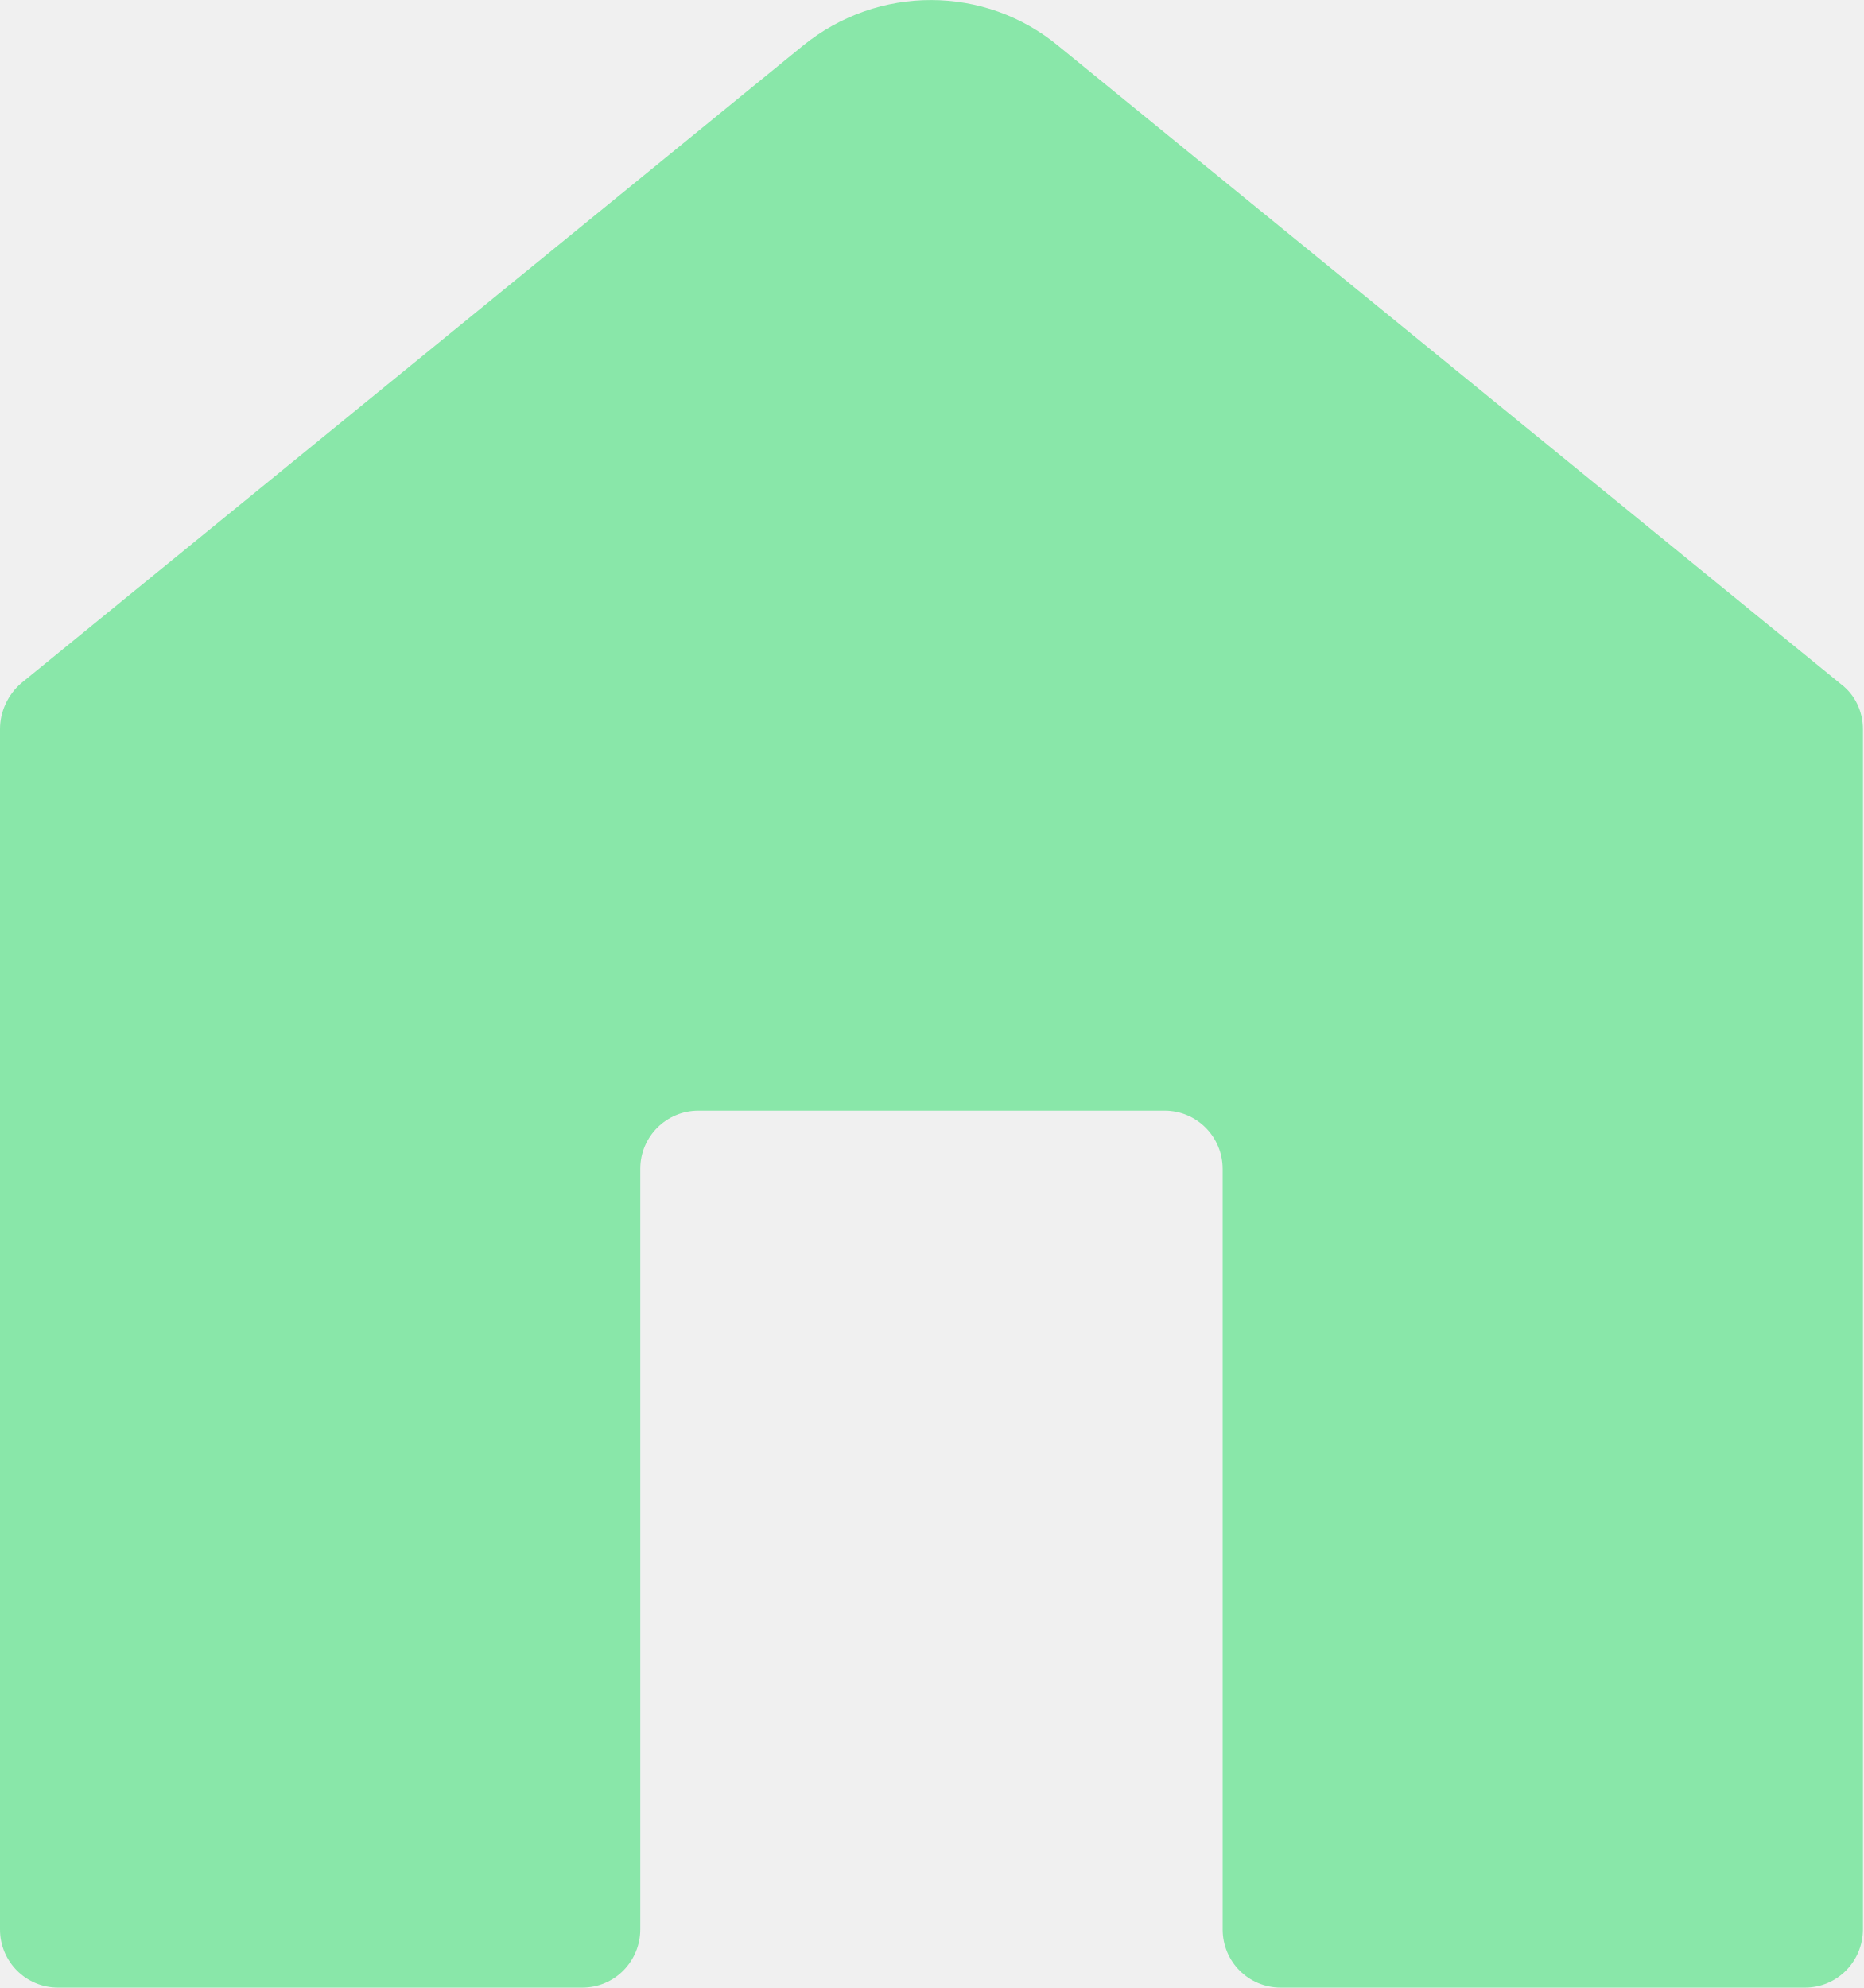
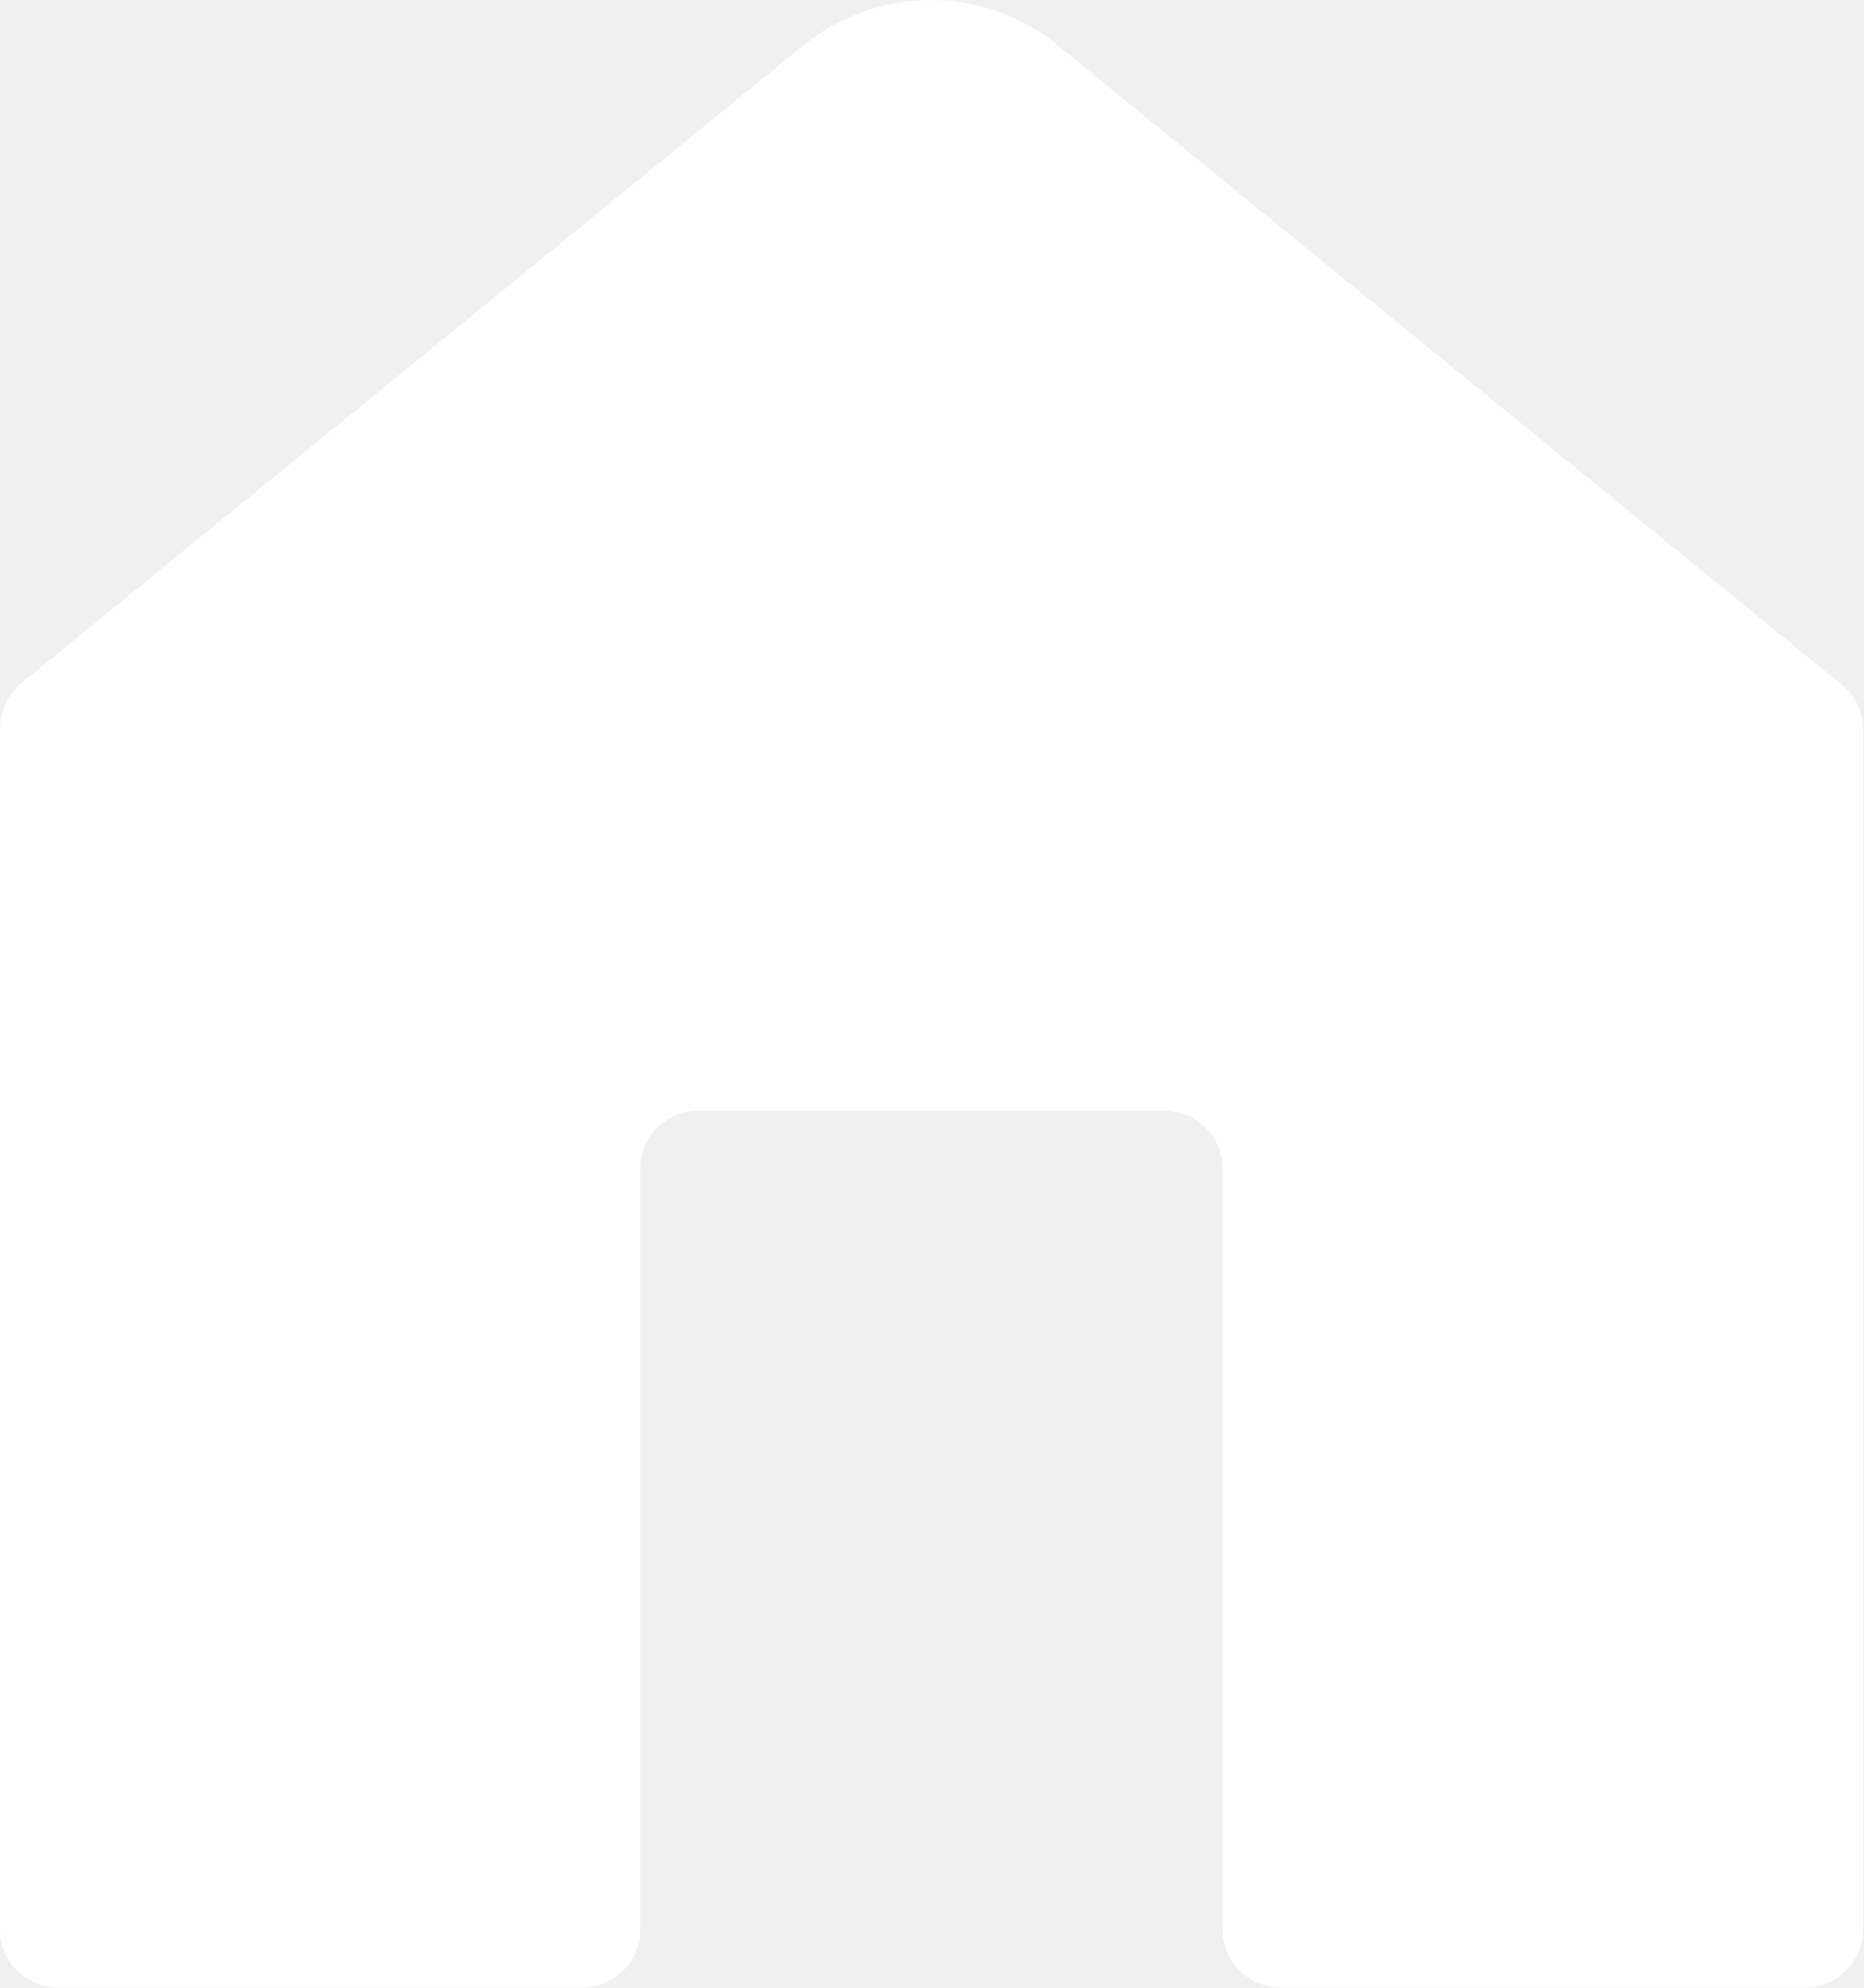
<svg xmlns="http://www.w3.org/2000/svg" width="15" height="16" viewBox="0 0 15 16" fill="none">
-   <path d="M6.463 0.367L0.17 5.499C0.064 5.591 0 5.726 0 5.869V15.528C0 15.791 0.212 15.997 0.467 15.997H4.686C4.948 15.997 5.153 15.784 5.153 15.528V9.408C5.153 9.145 5.366 8.939 5.621 8.939H9.372C9.634 8.939 9.84 9.152 9.84 9.408V15.528C9.84 15.791 10.052 15.997 10.307 15.997H14.526C14.788 15.997 14.993 15.784 14.993 15.528V5.869C14.993 5.726 14.929 5.591 14.816 5.506L8.523 0.374C7.928 -0.123 7.065 -0.123 6.463 0.367Z" fill="#89E7A9" />
+   <path d="M6.463 0.367L0.17 5.499C0.064 5.591 0 5.726 0 5.869V15.528C0 15.791 0.212 15.997 0.467 15.997H4.686C4.948 15.997 5.153 15.784 5.153 15.528V9.408C5.153 9.145 5.366 8.939 5.621 8.939H9.372C9.634 8.939 9.84 9.152 9.84 9.408V15.528C9.84 15.791 10.052 15.997 10.307 15.997H14.526C14.788 15.997 14.993 15.784 14.993 15.528V5.869C14.993 5.726 14.929 5.591 14.816 5.506L8.523 0.374C7.928 -0.123 7.065 -0.123 6.463 0.367Z" fill="white" />
</svg>
